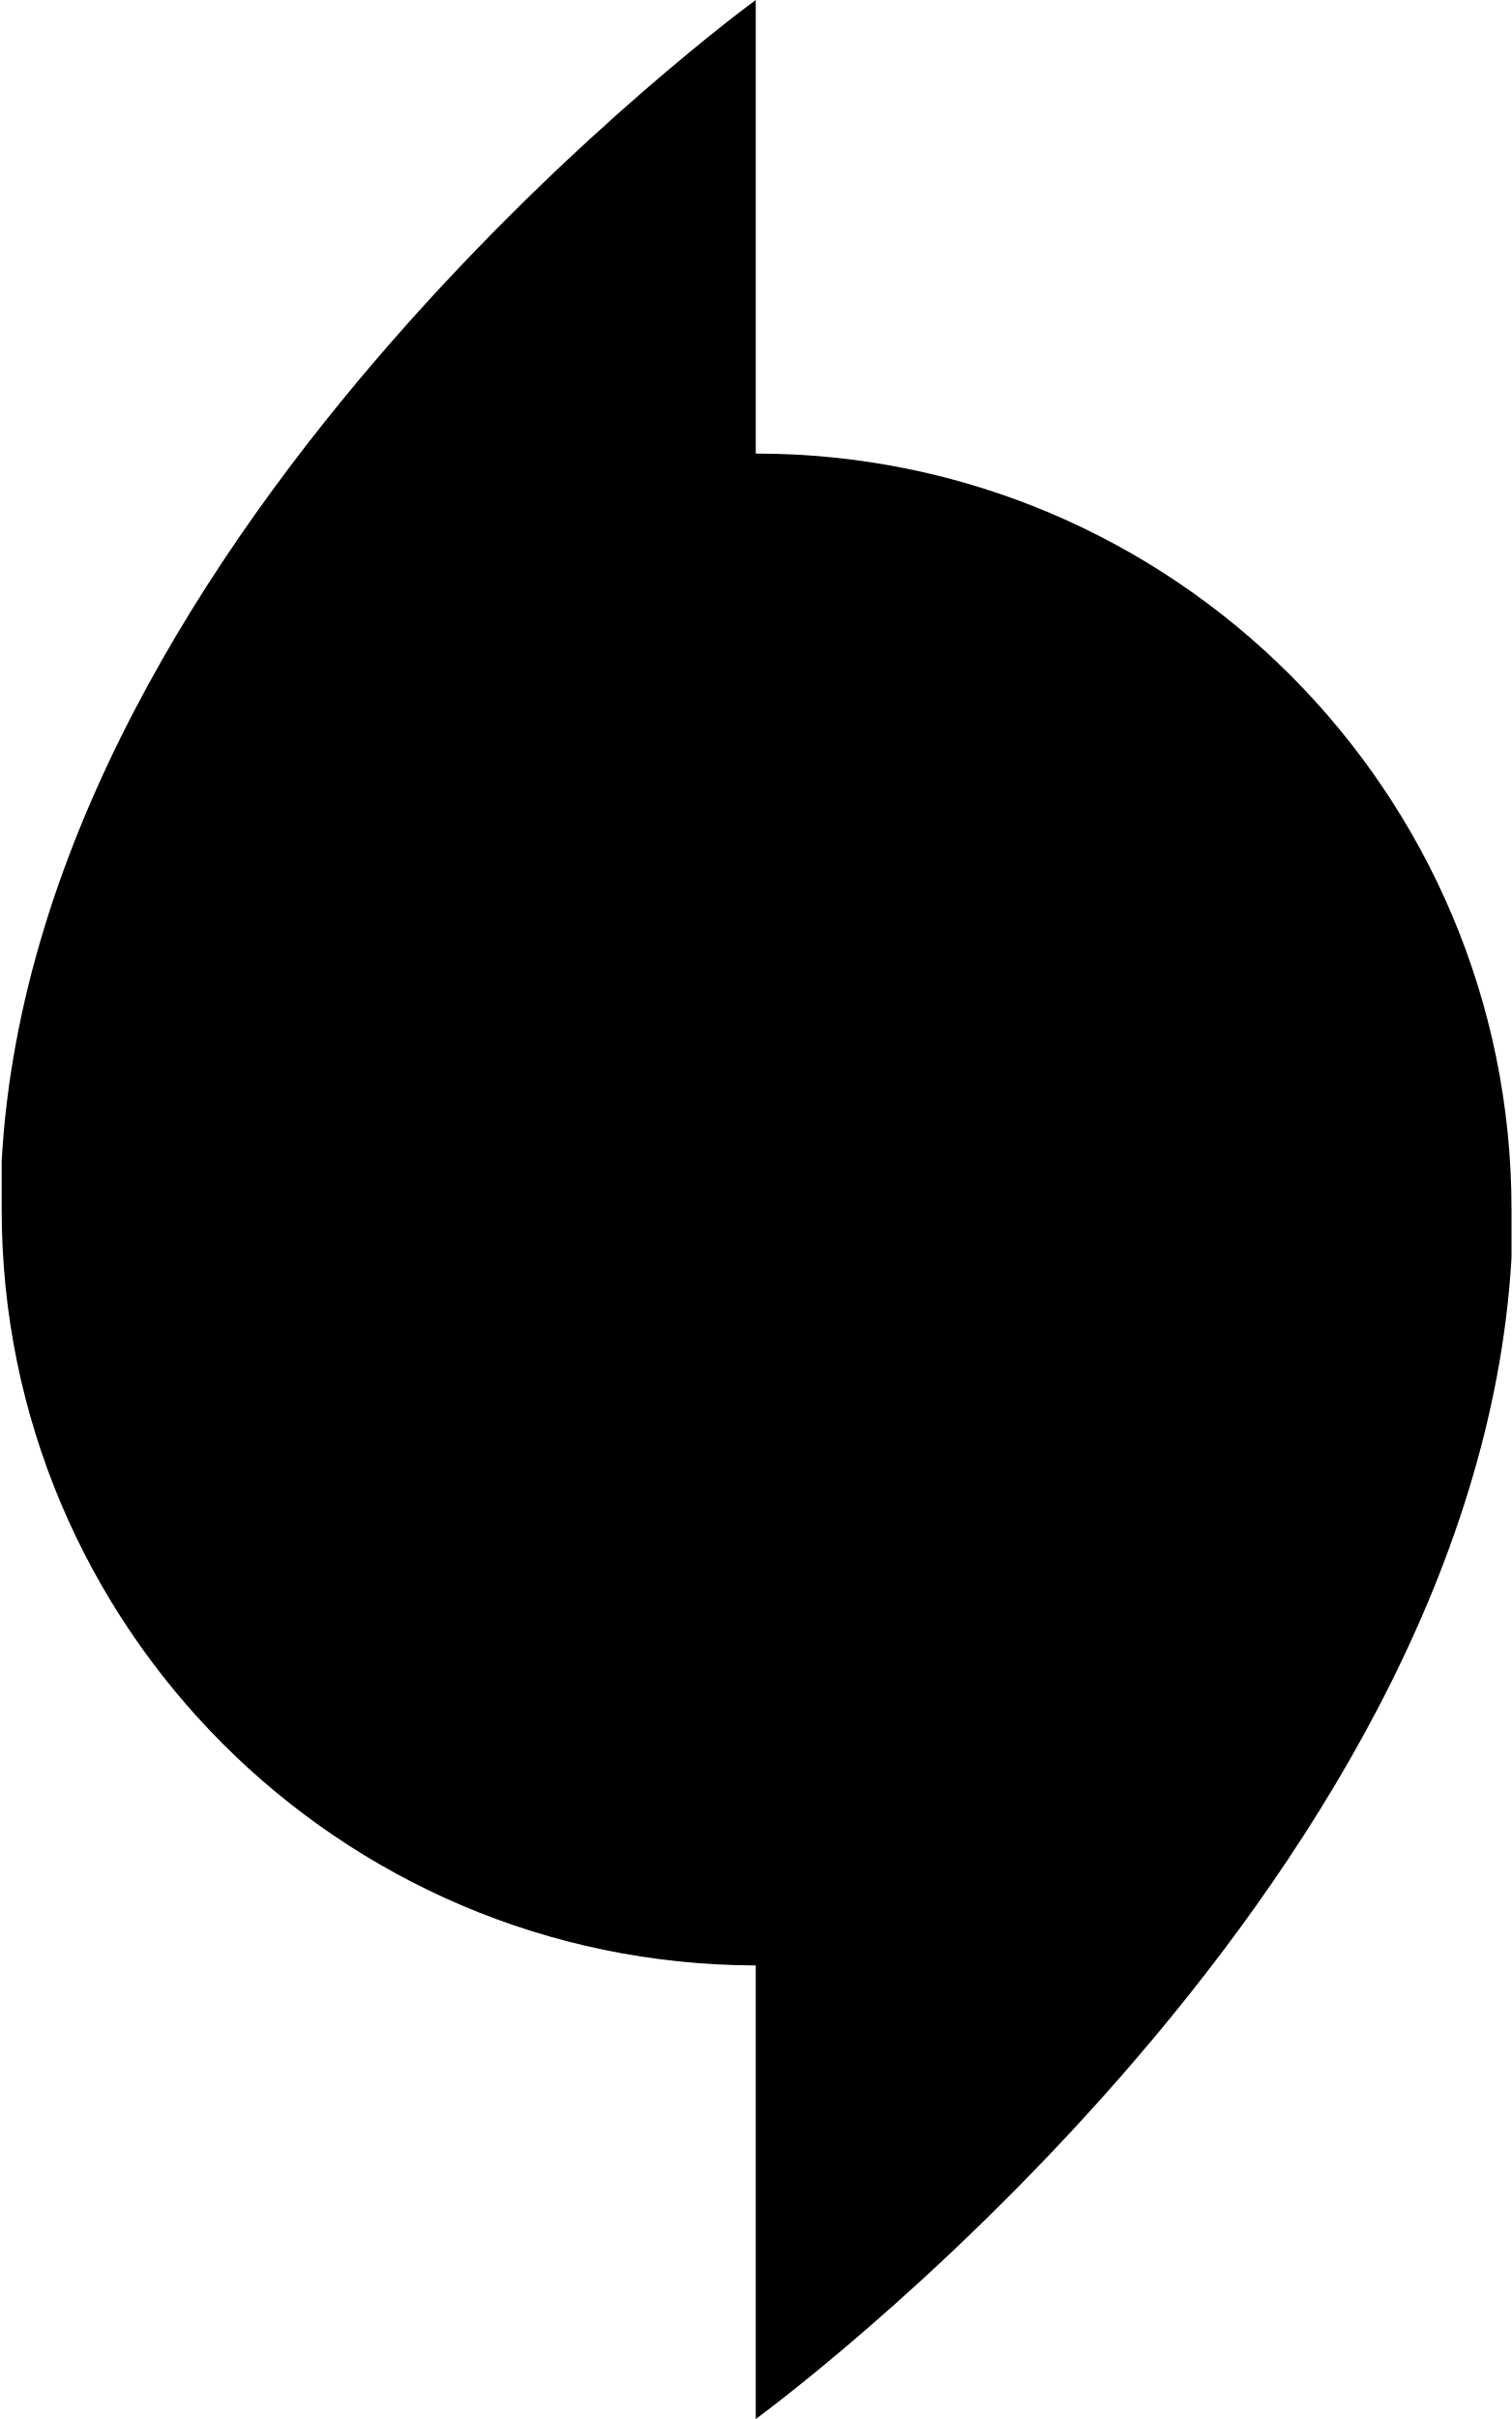
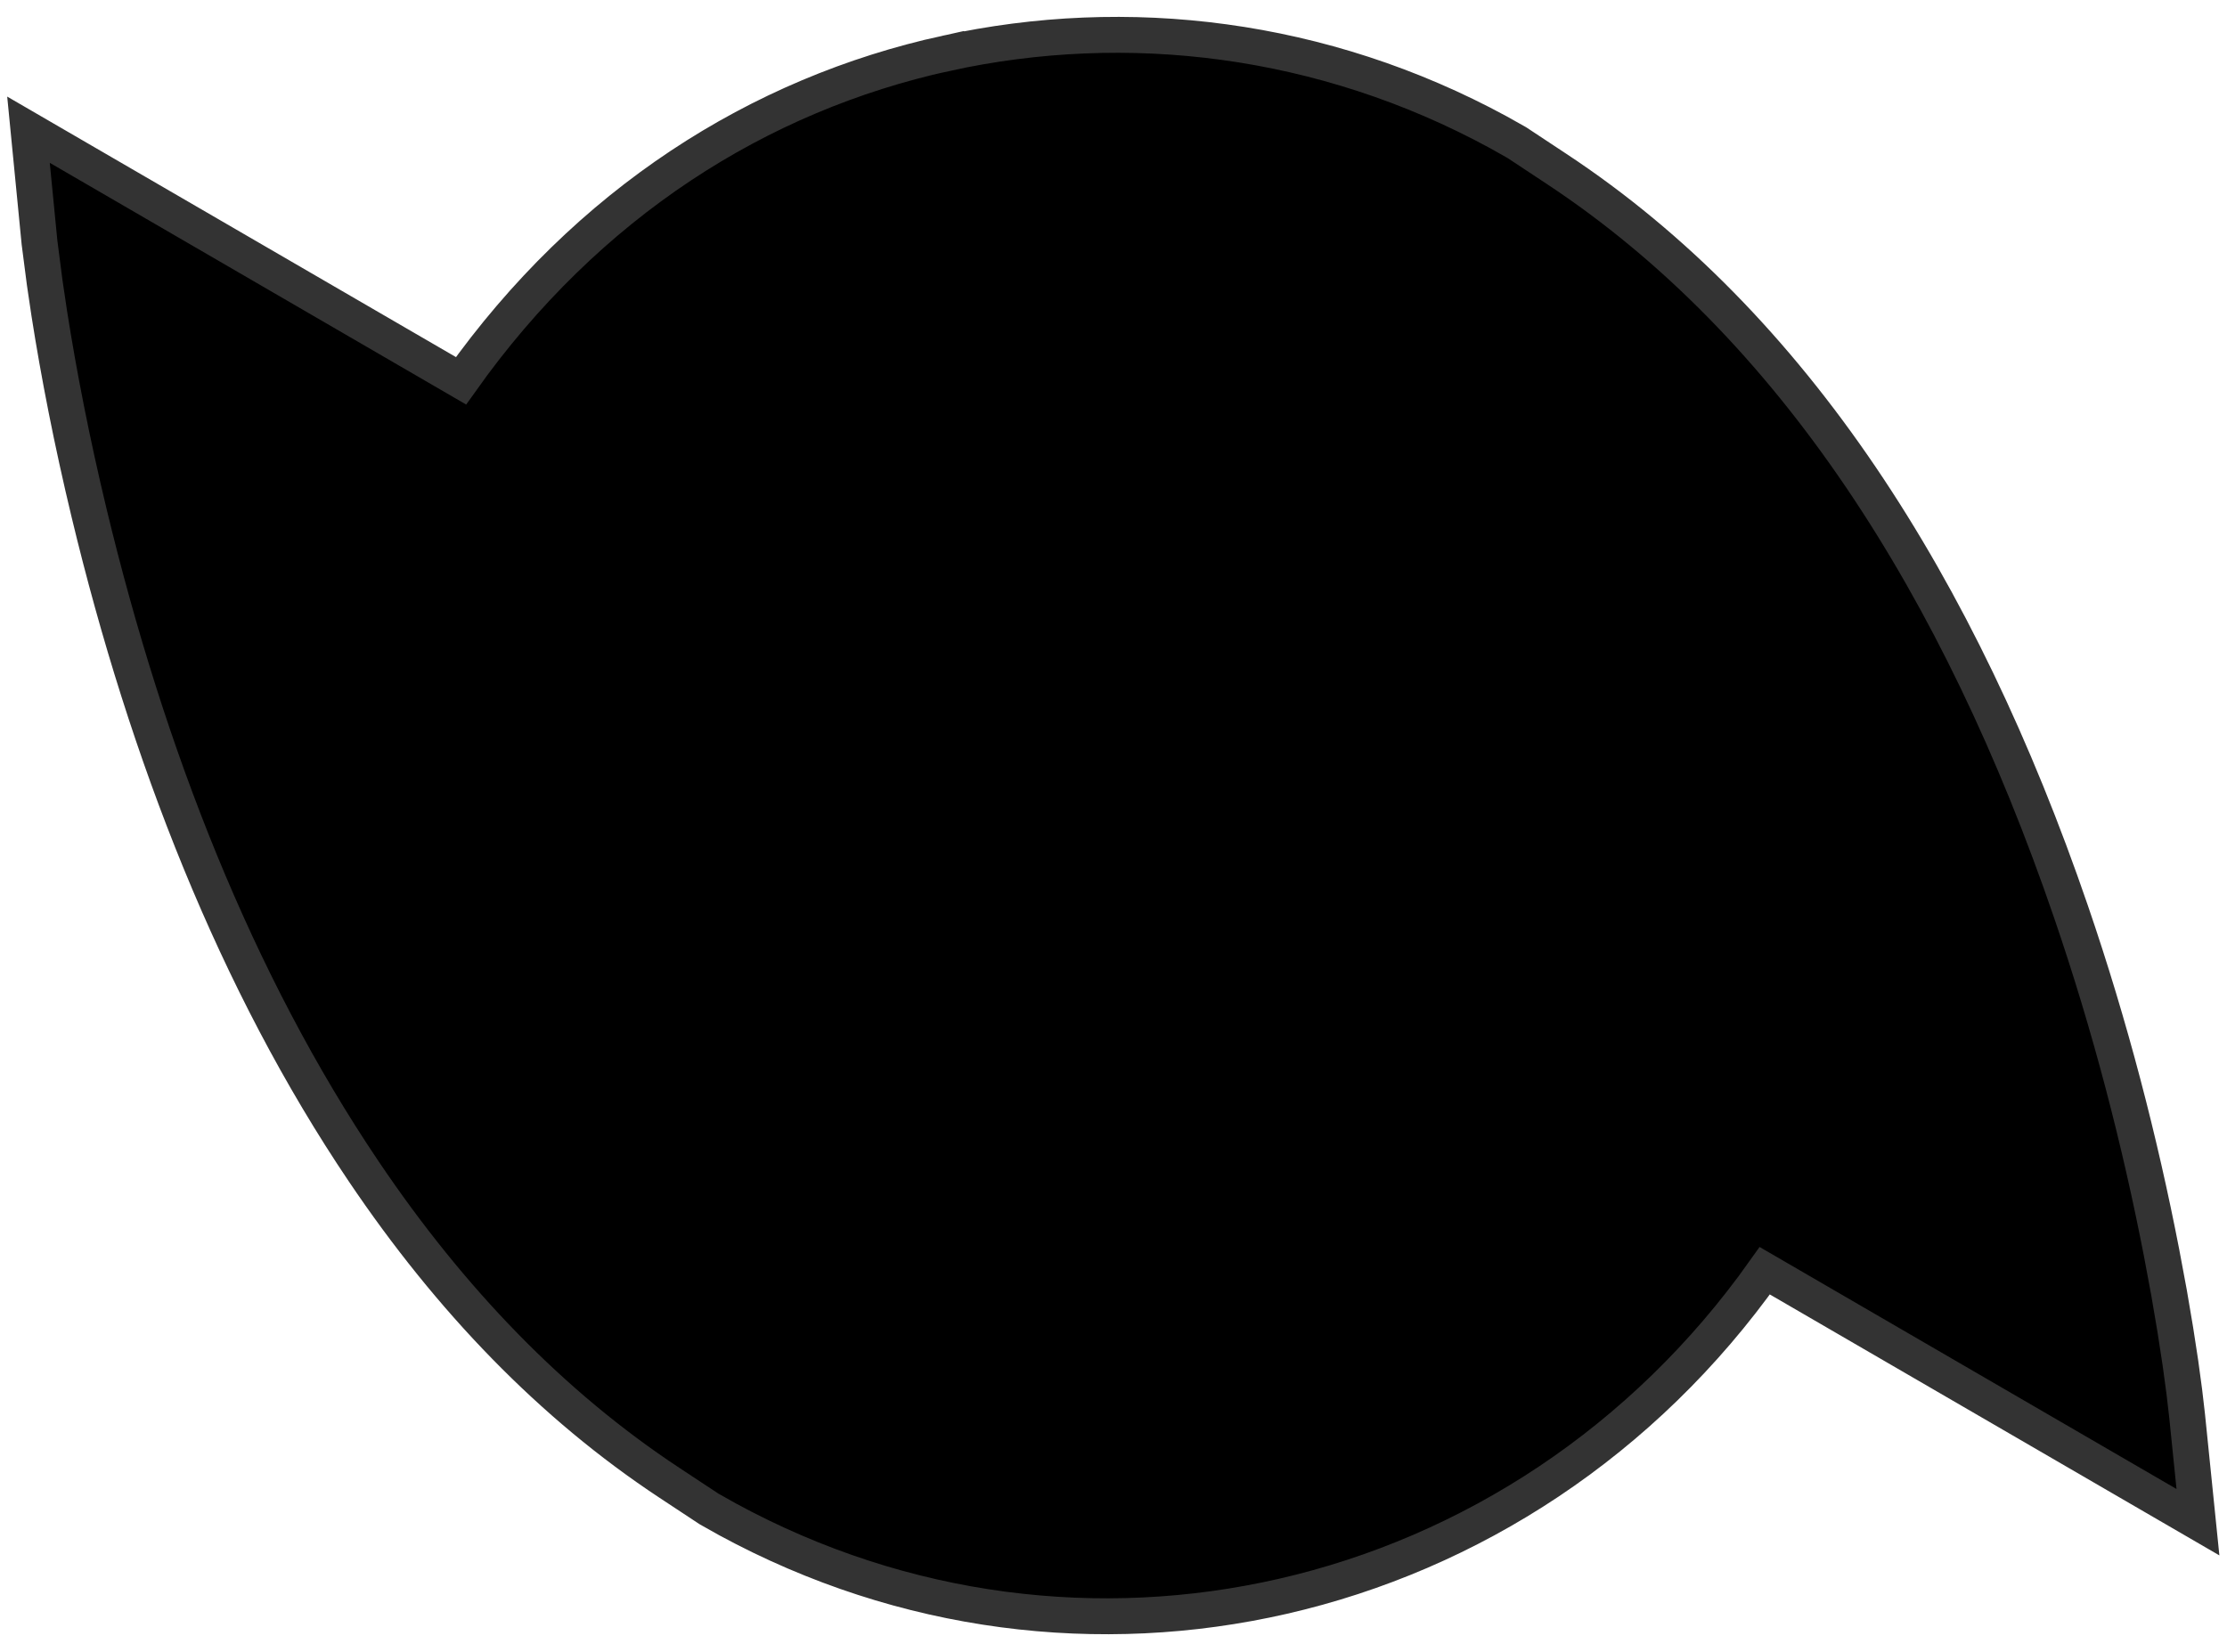
- <svg xmlns="http://www.w3.org/2000/svg" id="Hurricane_Symbol" data-name="Hurricane Symbol" viewBox="0 0 45 72">
-   <path id="Hurricane_Symbol-2" data-name="Hurricane Symbol" d="M45,36v0h0A22.5,22.5,0,0,0,22.5,13.5V0S1.1,15.57.05,34.56c0,.48,0,1,0,1.44A22.5,22.5,0,0,0,22.5,58.5h0V72S43.9,56.43,45,37.44C45,37,45,36.5,45,36Z" />
+ <svg xmlns="http://www.w3.org/2000/svg" viewBox="0 0 62 46">
+   <g fill-rule="evenodd">
+     <g fill-rule="nonzero" stroke="#333">
+       <path d="M26.34 1.485c5.036-1.104 10.483-.46 15.368 2.194h0l.52.292 1.104.73c6.588 4.348 11.222 11.634 14.323 20.682 1.096 3.196 1.924 6.411 2.524 9.505h0l.21 1.125.173 1.022.14.912.108.797.079.678.302 2.967-12.06-7.002c-3.374 4.764-8.19 7.869-13.416 9.066-5.081 1.164-10.55.525-15.454-2.14h0l-.52-.292-1.105-.729c-3.277-2.163-6.1-5.096-8.509-8.67-3.553-5.269-6.03-11.608-7.65-18.349-.475-1.98-.84-3.849-1.106-5.549h0l-.126-.848L1.1 6.755.793 3.612l12.042 6.992c3.519-4.956 8.29-7.976 13.505-9.12z" />
+     </g>
+   </g>
</svg>
